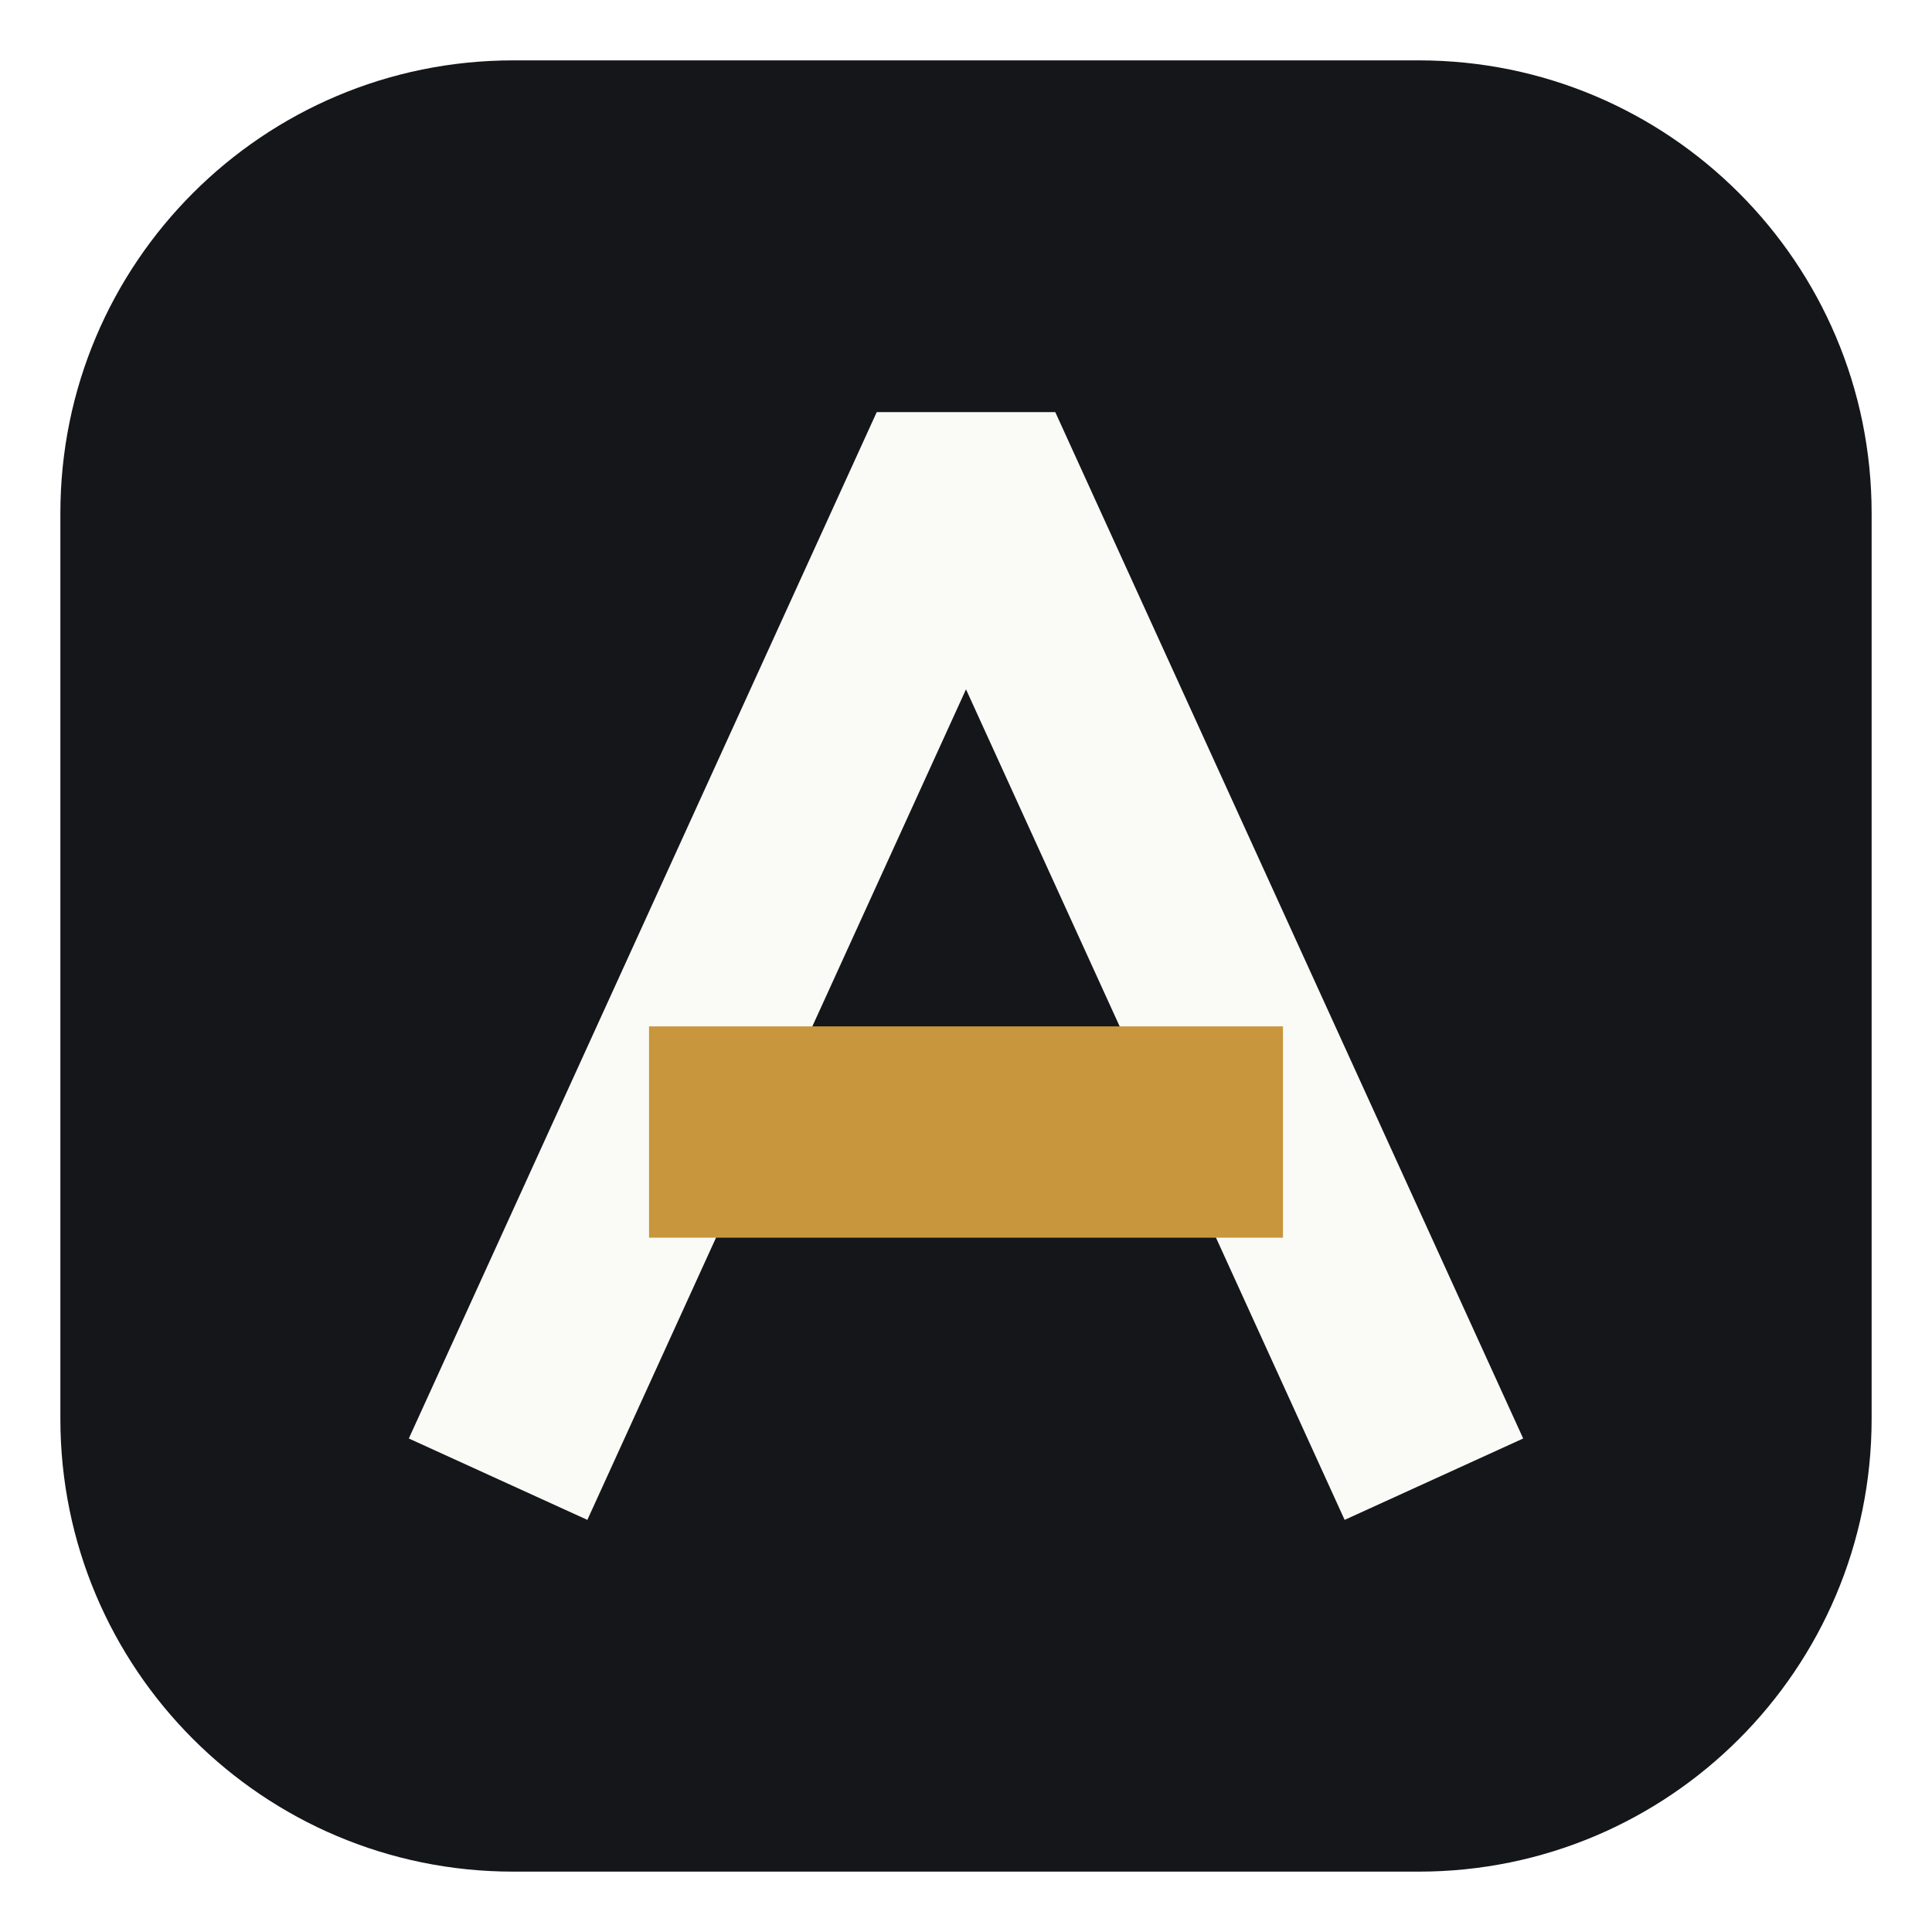
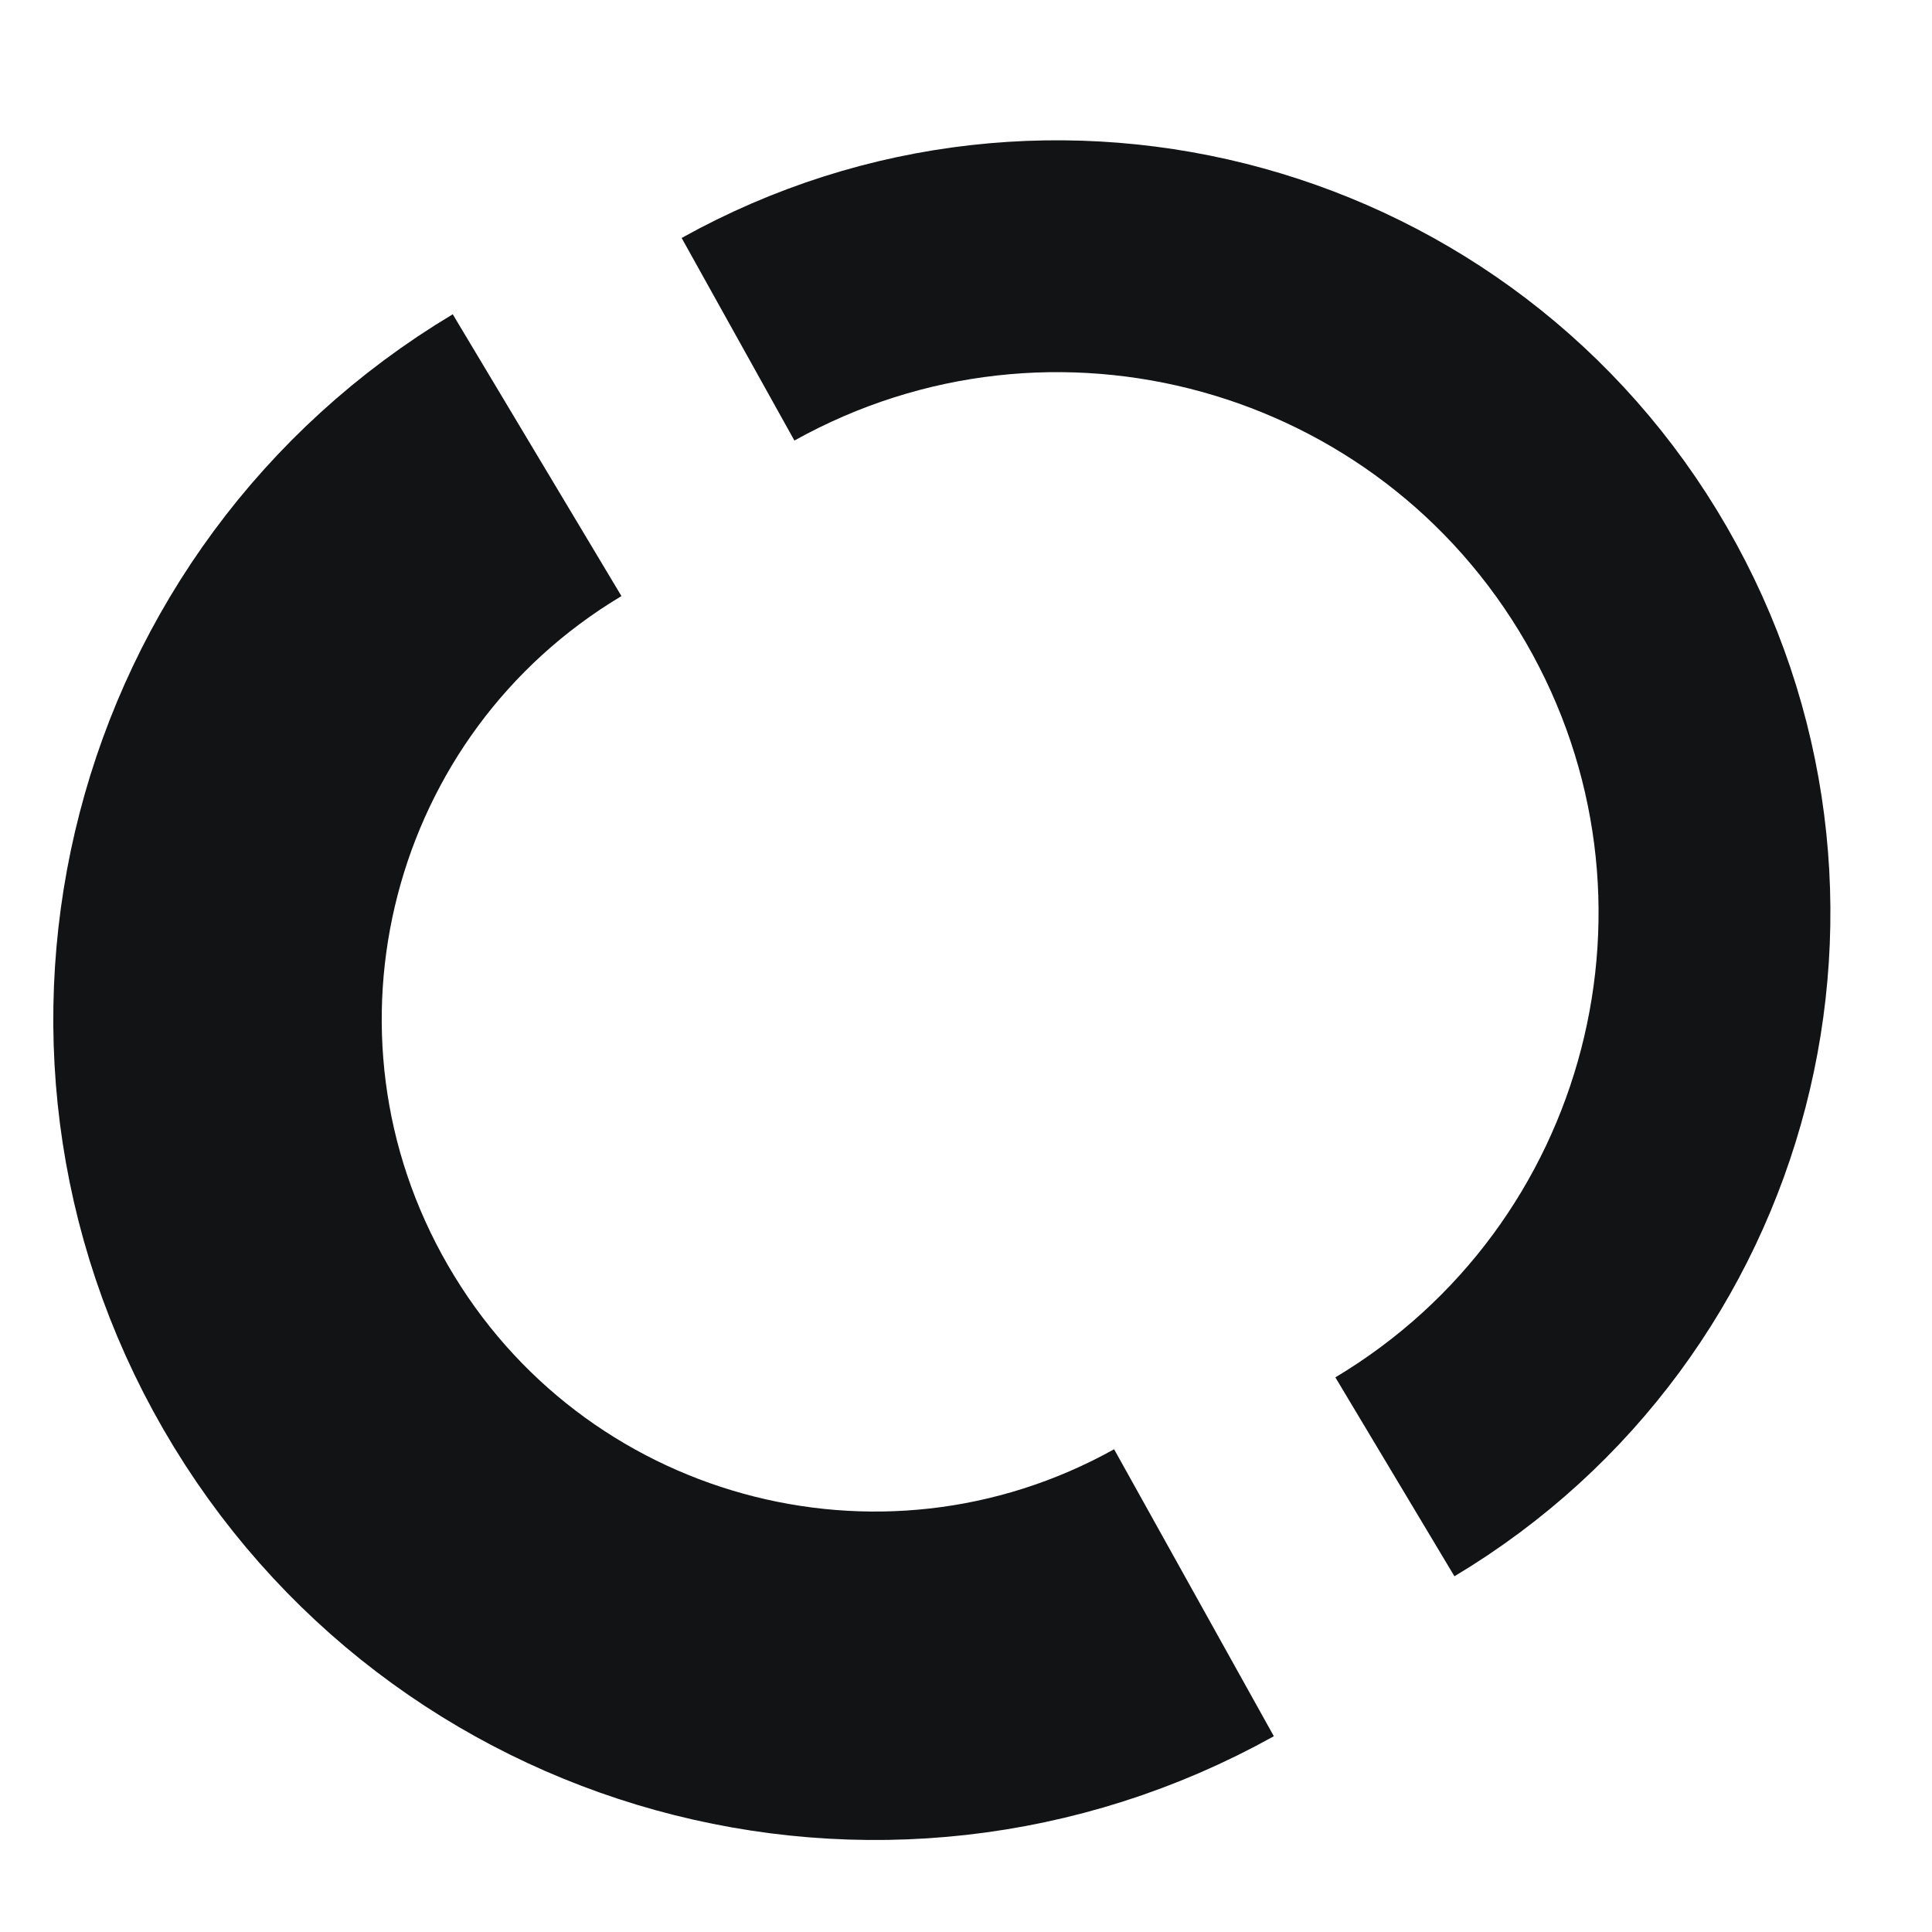
- <svg xmlns="http://www.w3.org/2000/svg" viewBox="0 0 64 64" width="64" height="64" role="img" aria-label="Assaybank">
-   <rect x="2" y="2" width="60" height="60" rx="15" fill="#14161A" />
-   <path d="M16.5 49 L32 15 L47.5 49" fill="none" stroke="#FAFAF7" stroke-width="6.5" stroke-linejoin="bevel" />
-   <path d="M21.5 37.5 H42.5" stroke="#C8963C" stroke-width="7.0" />
+ <svg xmlns="http://www.w3.org/2000/svg" viewBox="0 0 100 100" width="32" height="32" role="img" aria-label="Assaybank">
+   <g fill="none" stroke="#111315" stroke-linecap="butt">
+     <path d="M67.00 79.44 A 34 34 0 0 1 33.00 20.56" stroke-width="17" transform="translate(-5.20,3.00)" />
+     <path d="M33.00 20.56 A 34 34 0 0 1 67.00 79.44" stroke-width="12" transform="translate(5.20,-3.00)" />
+   </g>
</svg>
